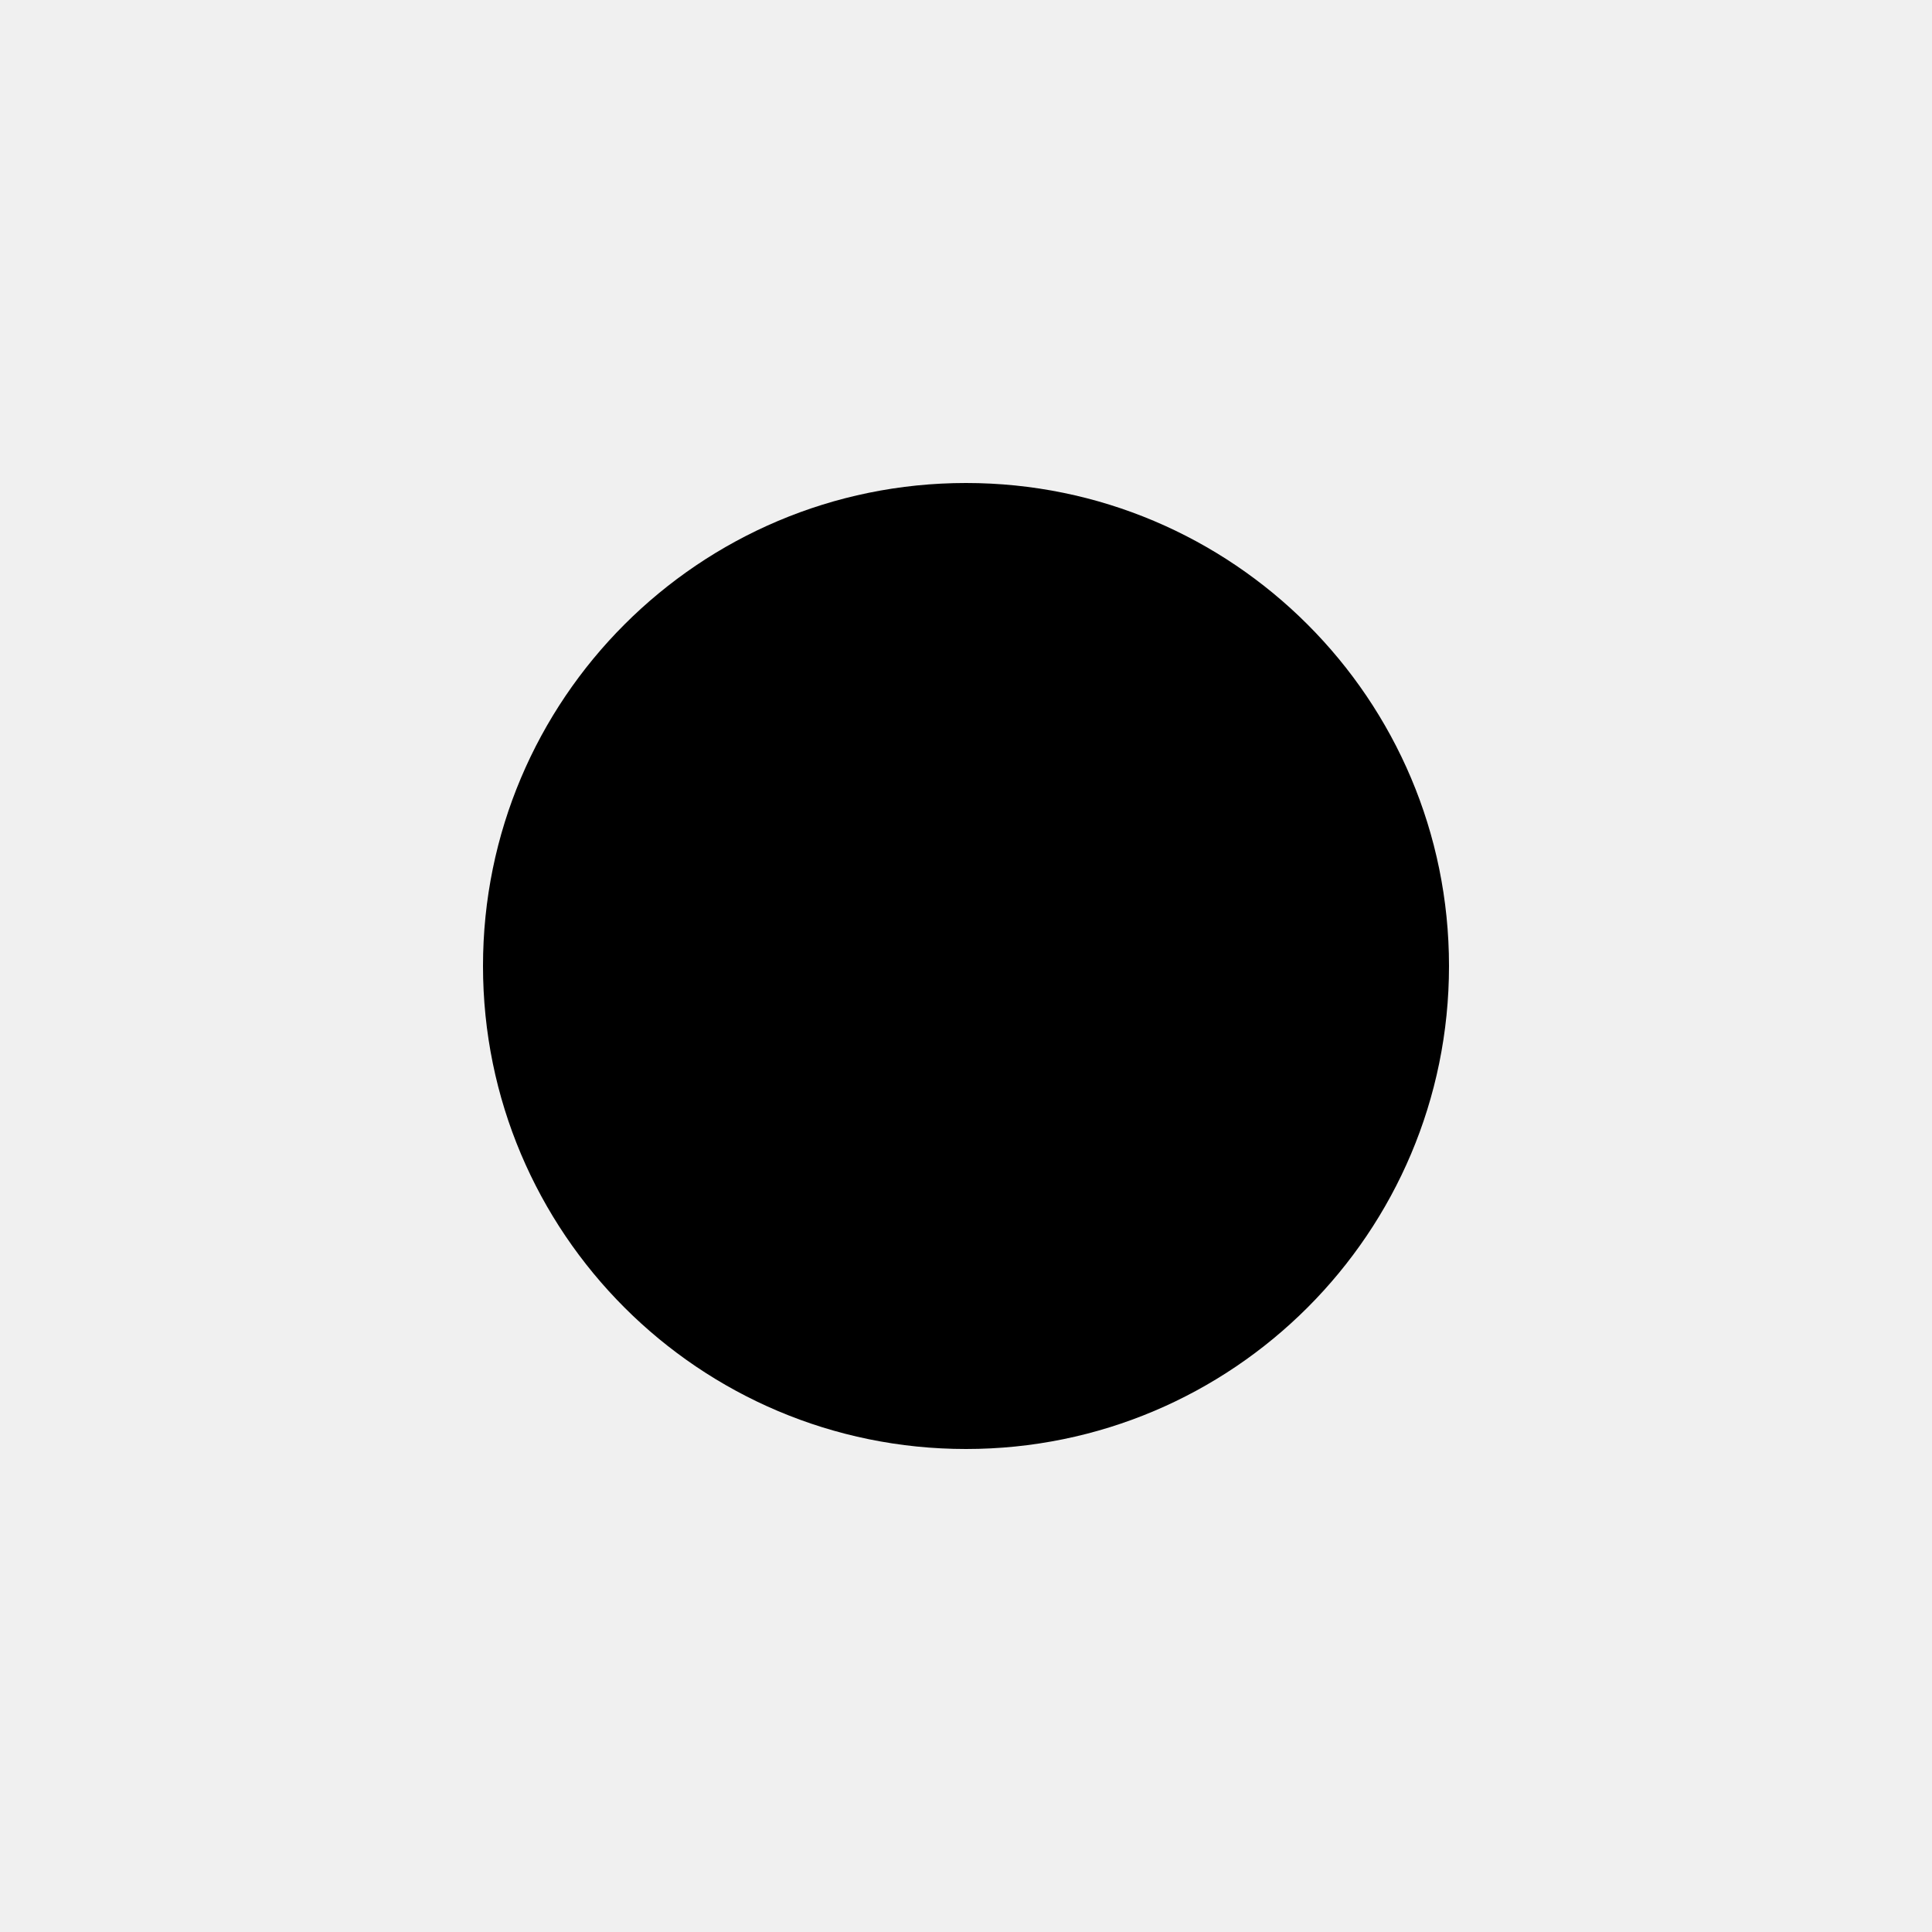
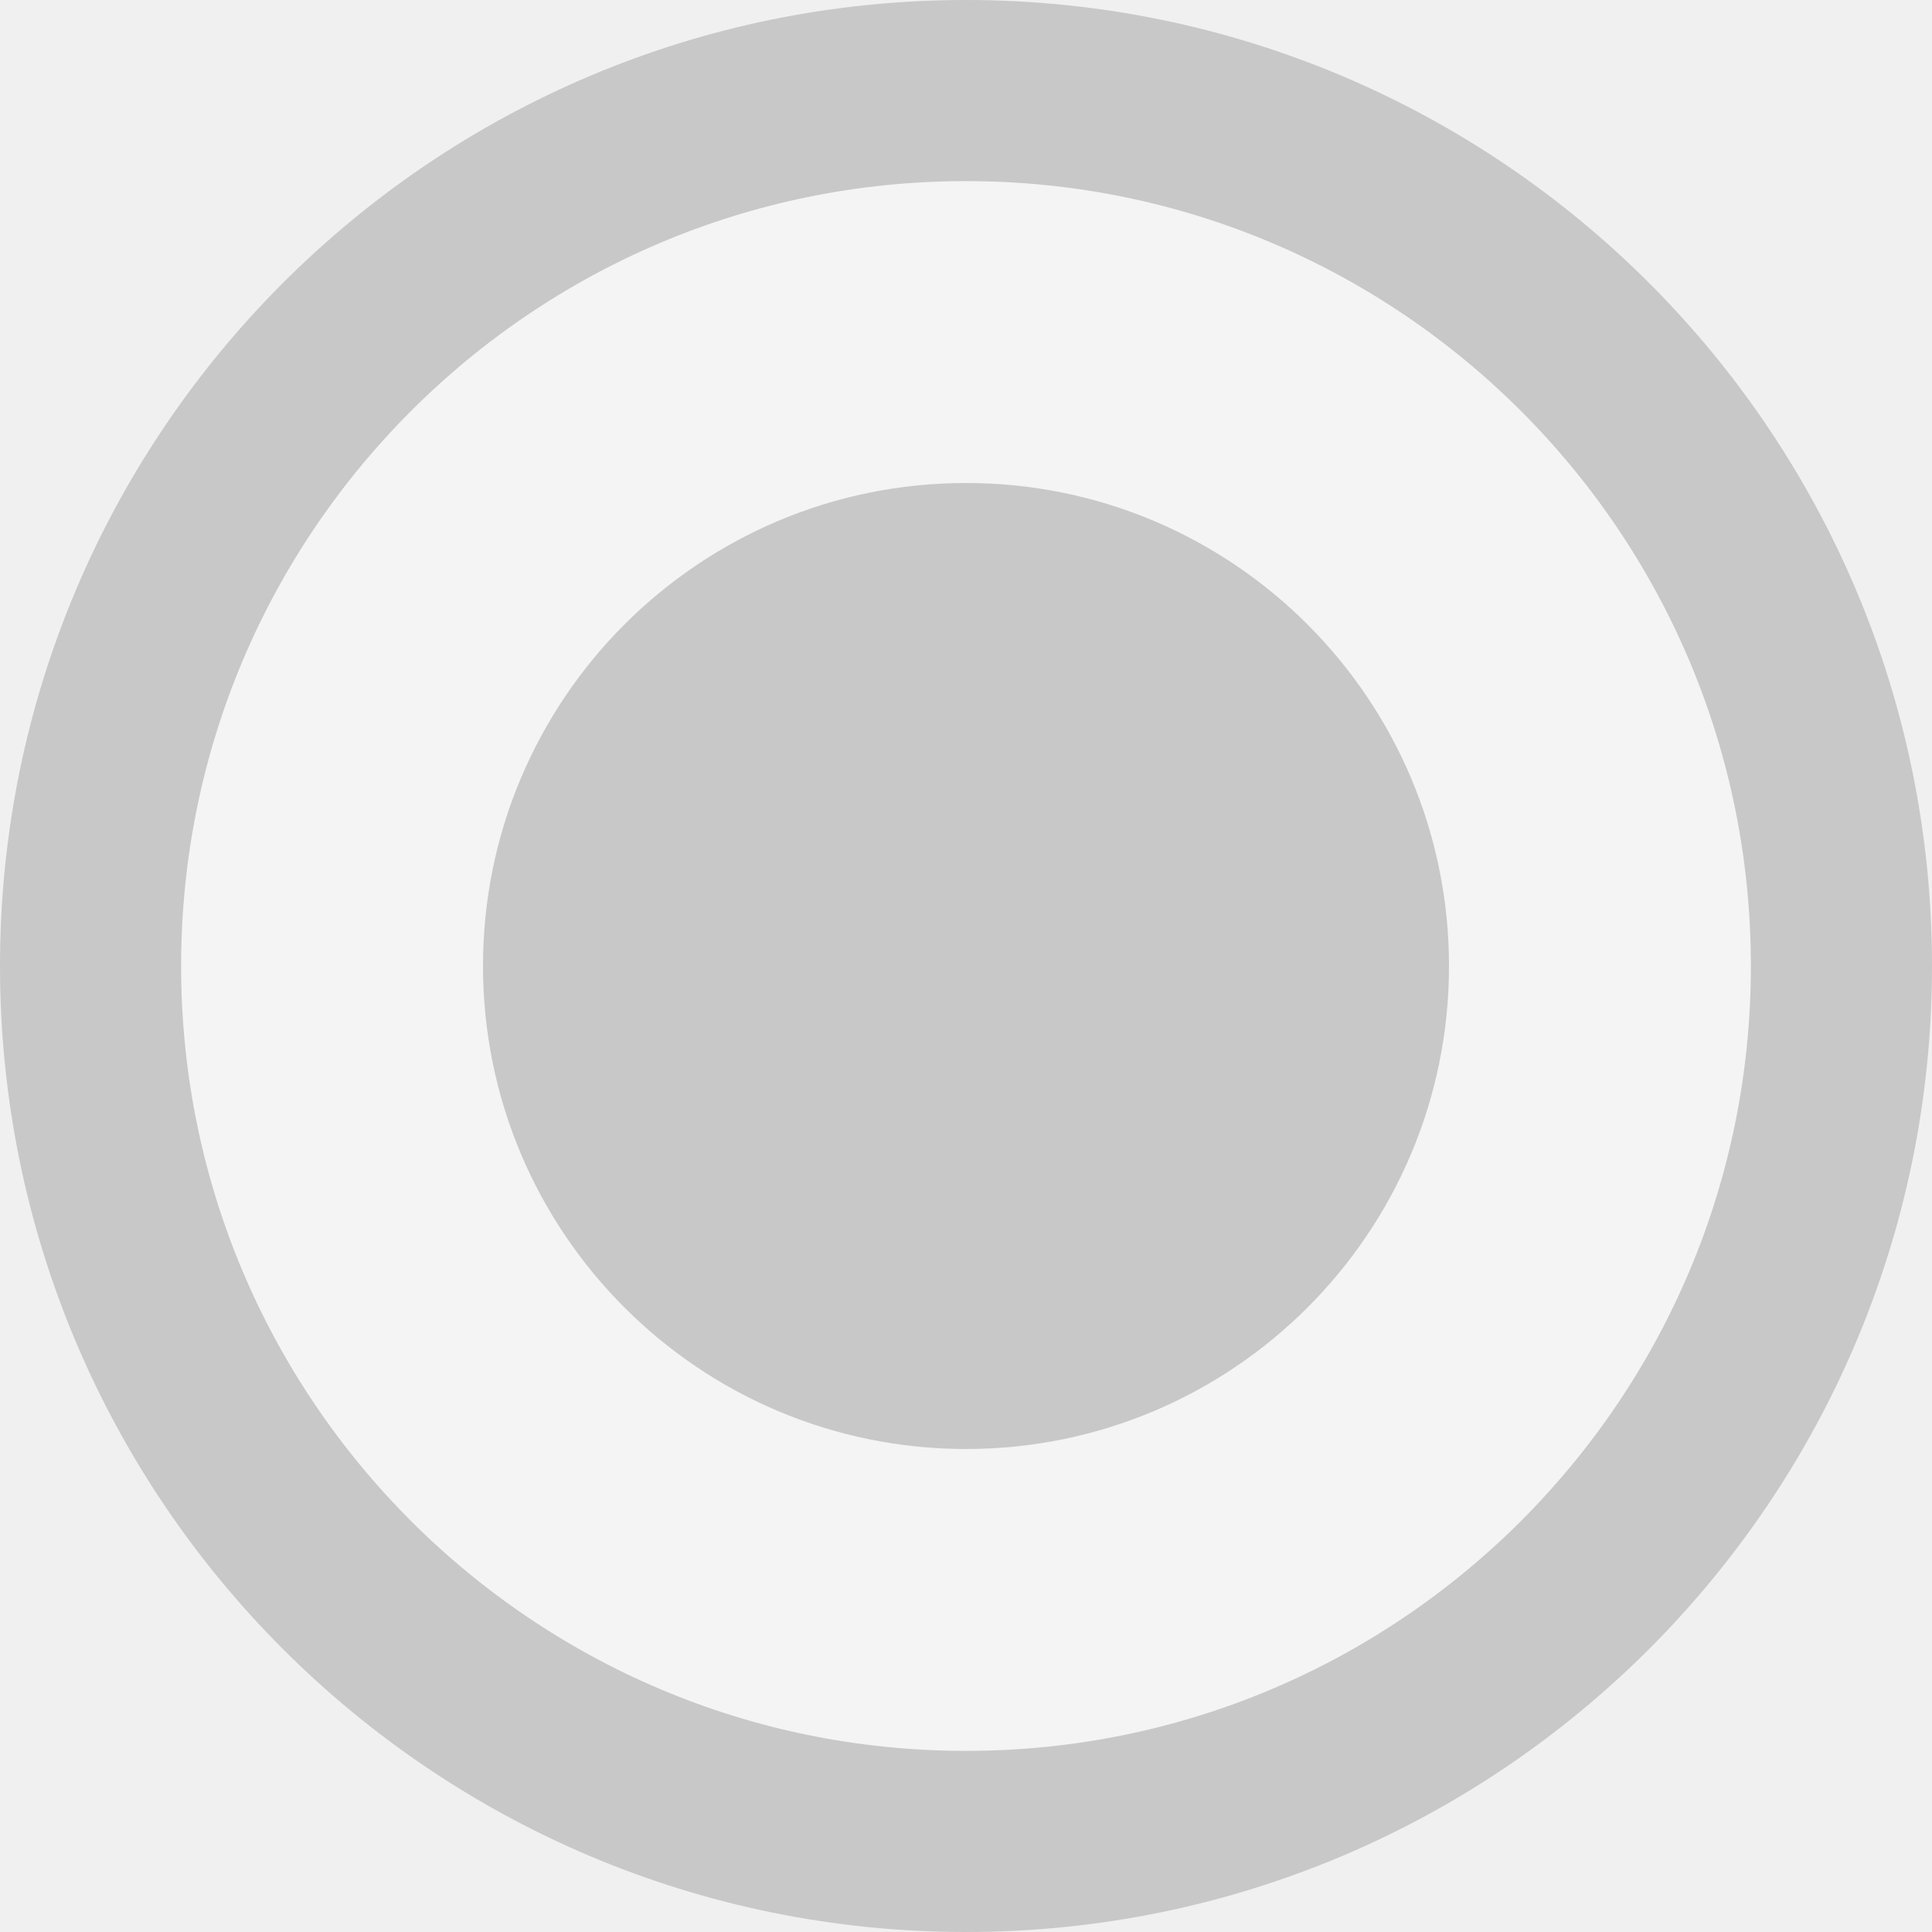
<svg xmlns="http://www.w3.org/2000/svg" xmlns:xlink="http://www.w3.org/1999/xlink" viewBox="0 0 32 32">
  <defs>
    <circle id="a" cx="16" cy="16" r="16" />
-     <mask id="b" width="32" height="32" x="0" y="0">
+     <mask id="b" width="32" height="32" x="0" y="0" fill="#fff">
      <use xlink:href="#a" />
    </mask>
  </defs>
-   <g fill-rule="evenodd">
-     <use mask="url(#b)" xlink:href="#a" />
-     <circle cx="16" cy="16" r="8" />
+   <g fill="none" fill-rule="evenodd">
+     <use fill="#F4F4F4" stroke="#C8C8C8" stroke-width="6" mask="url(#b)" xlink:href="#a" />
+     <circle cx="16" cy="16" r="8" fill="#C8C8C8" />
  </g>
</svg>
